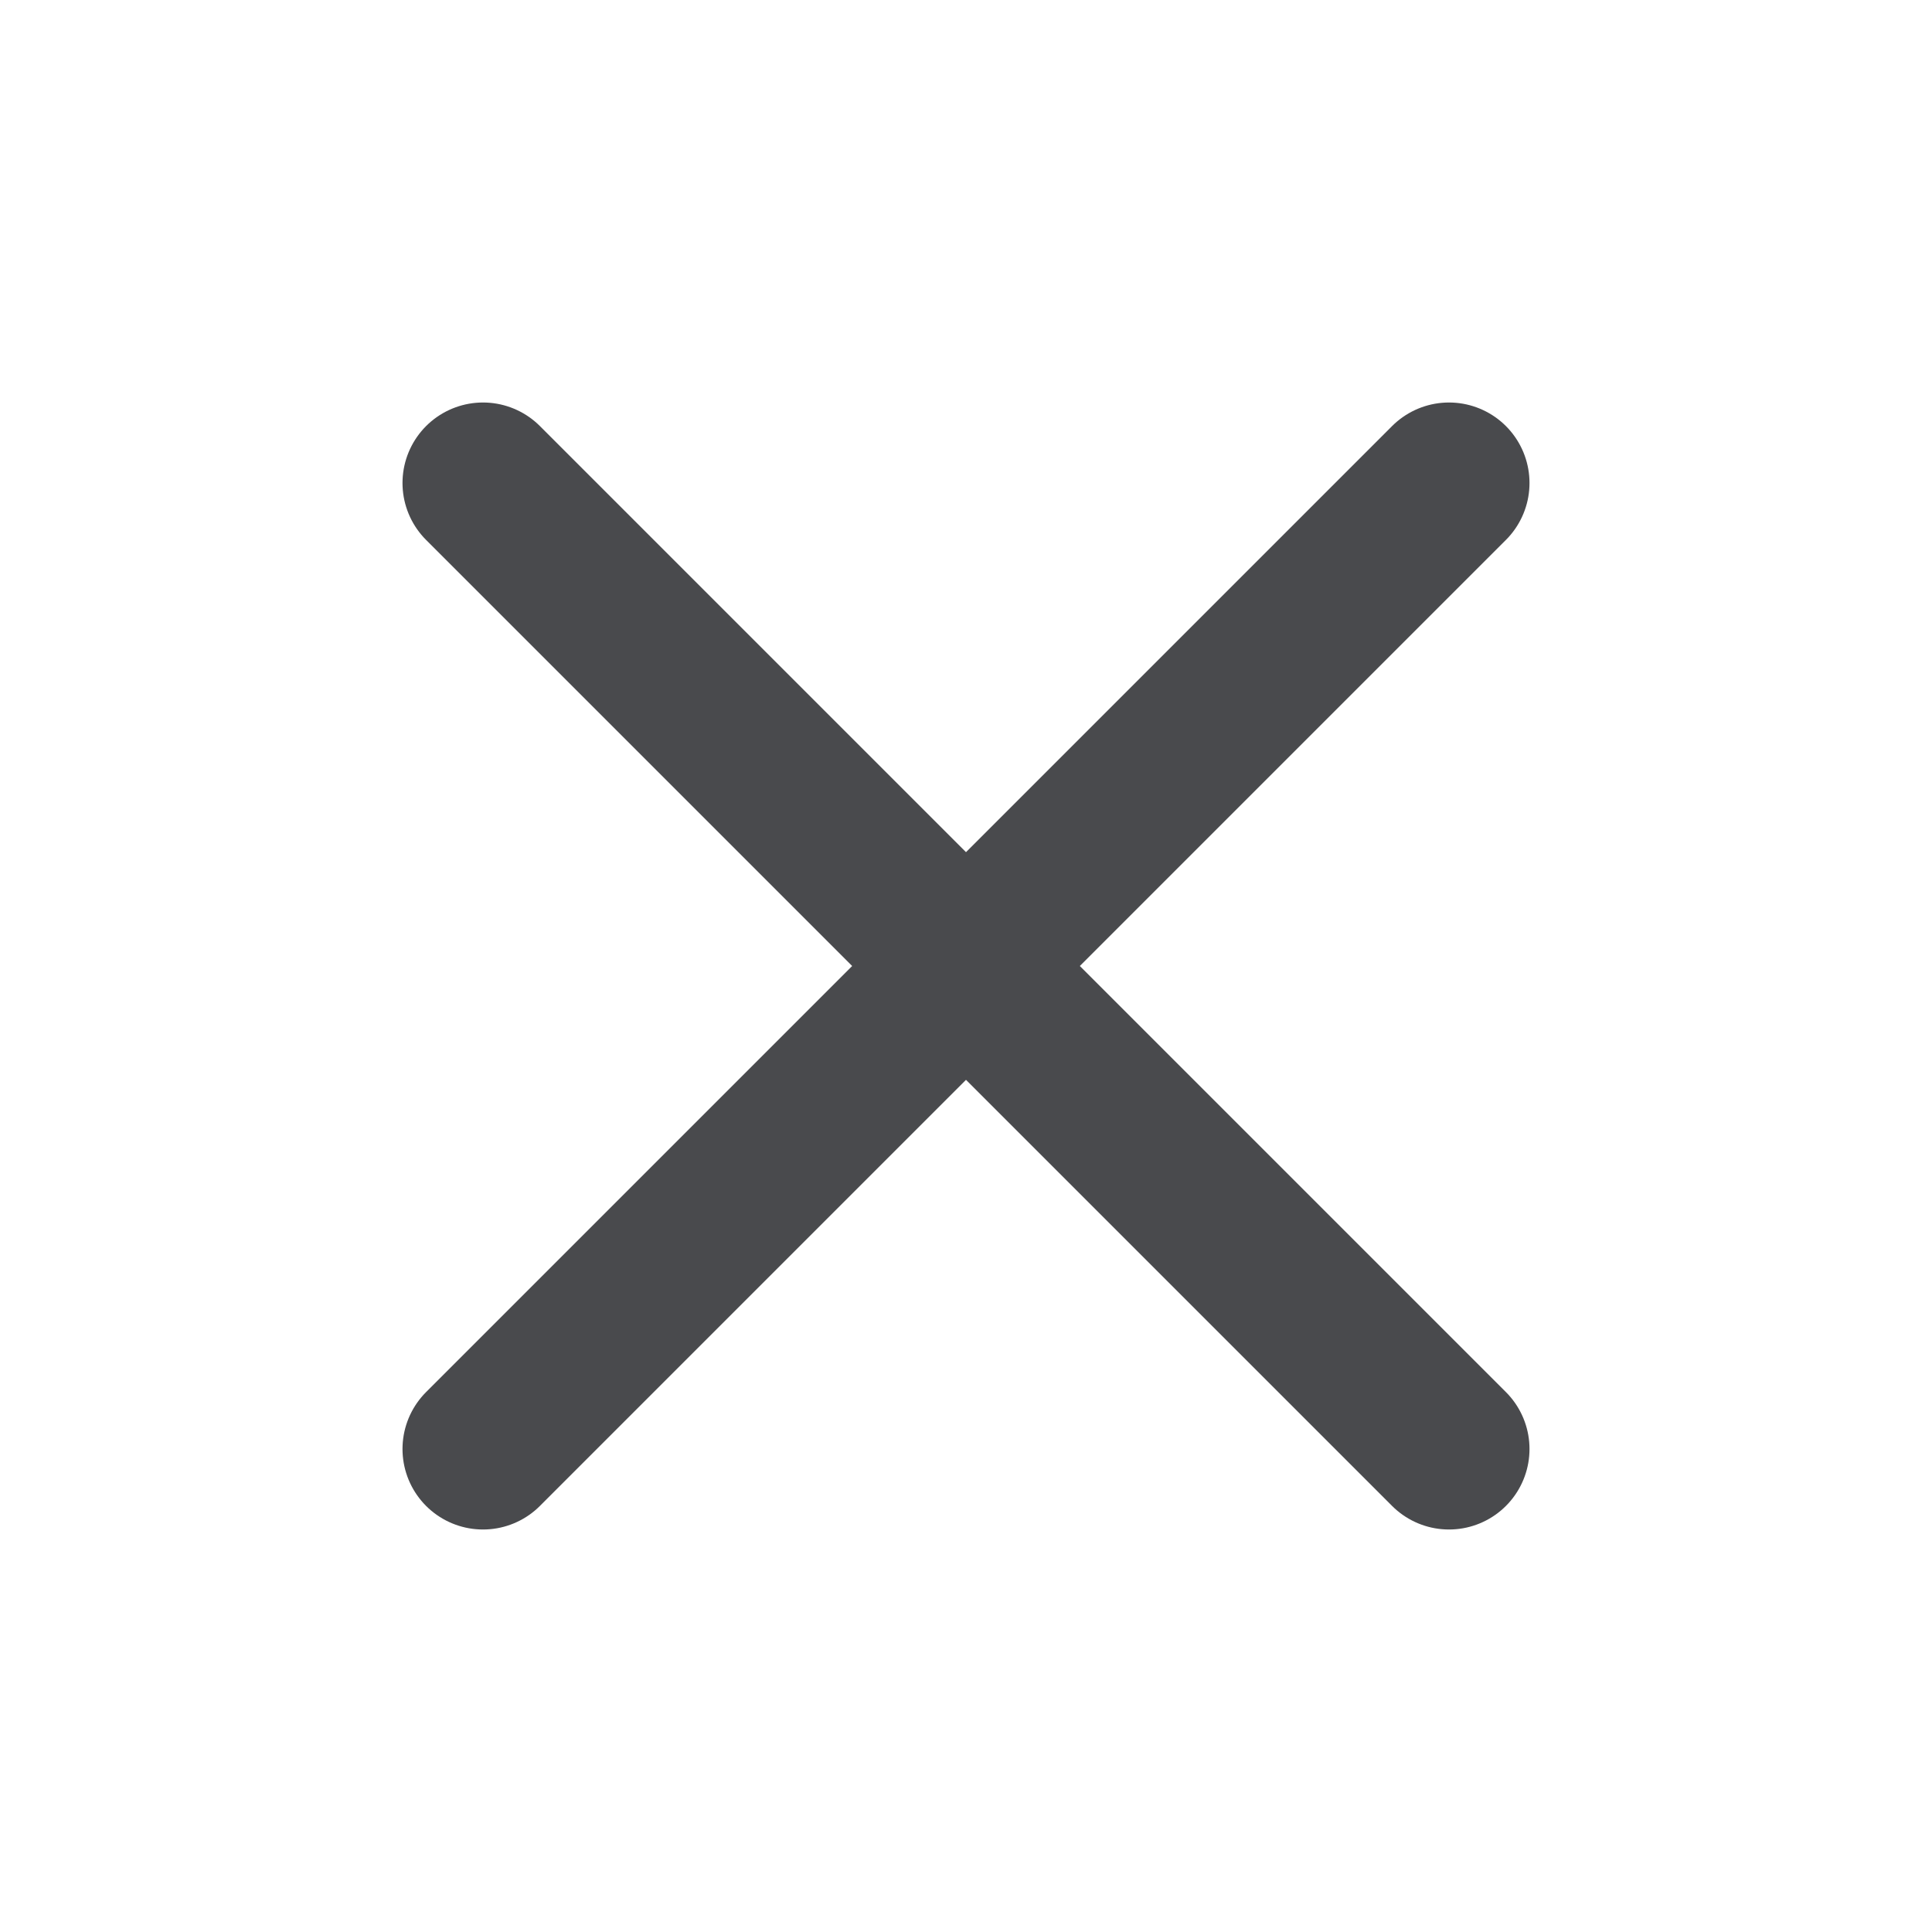
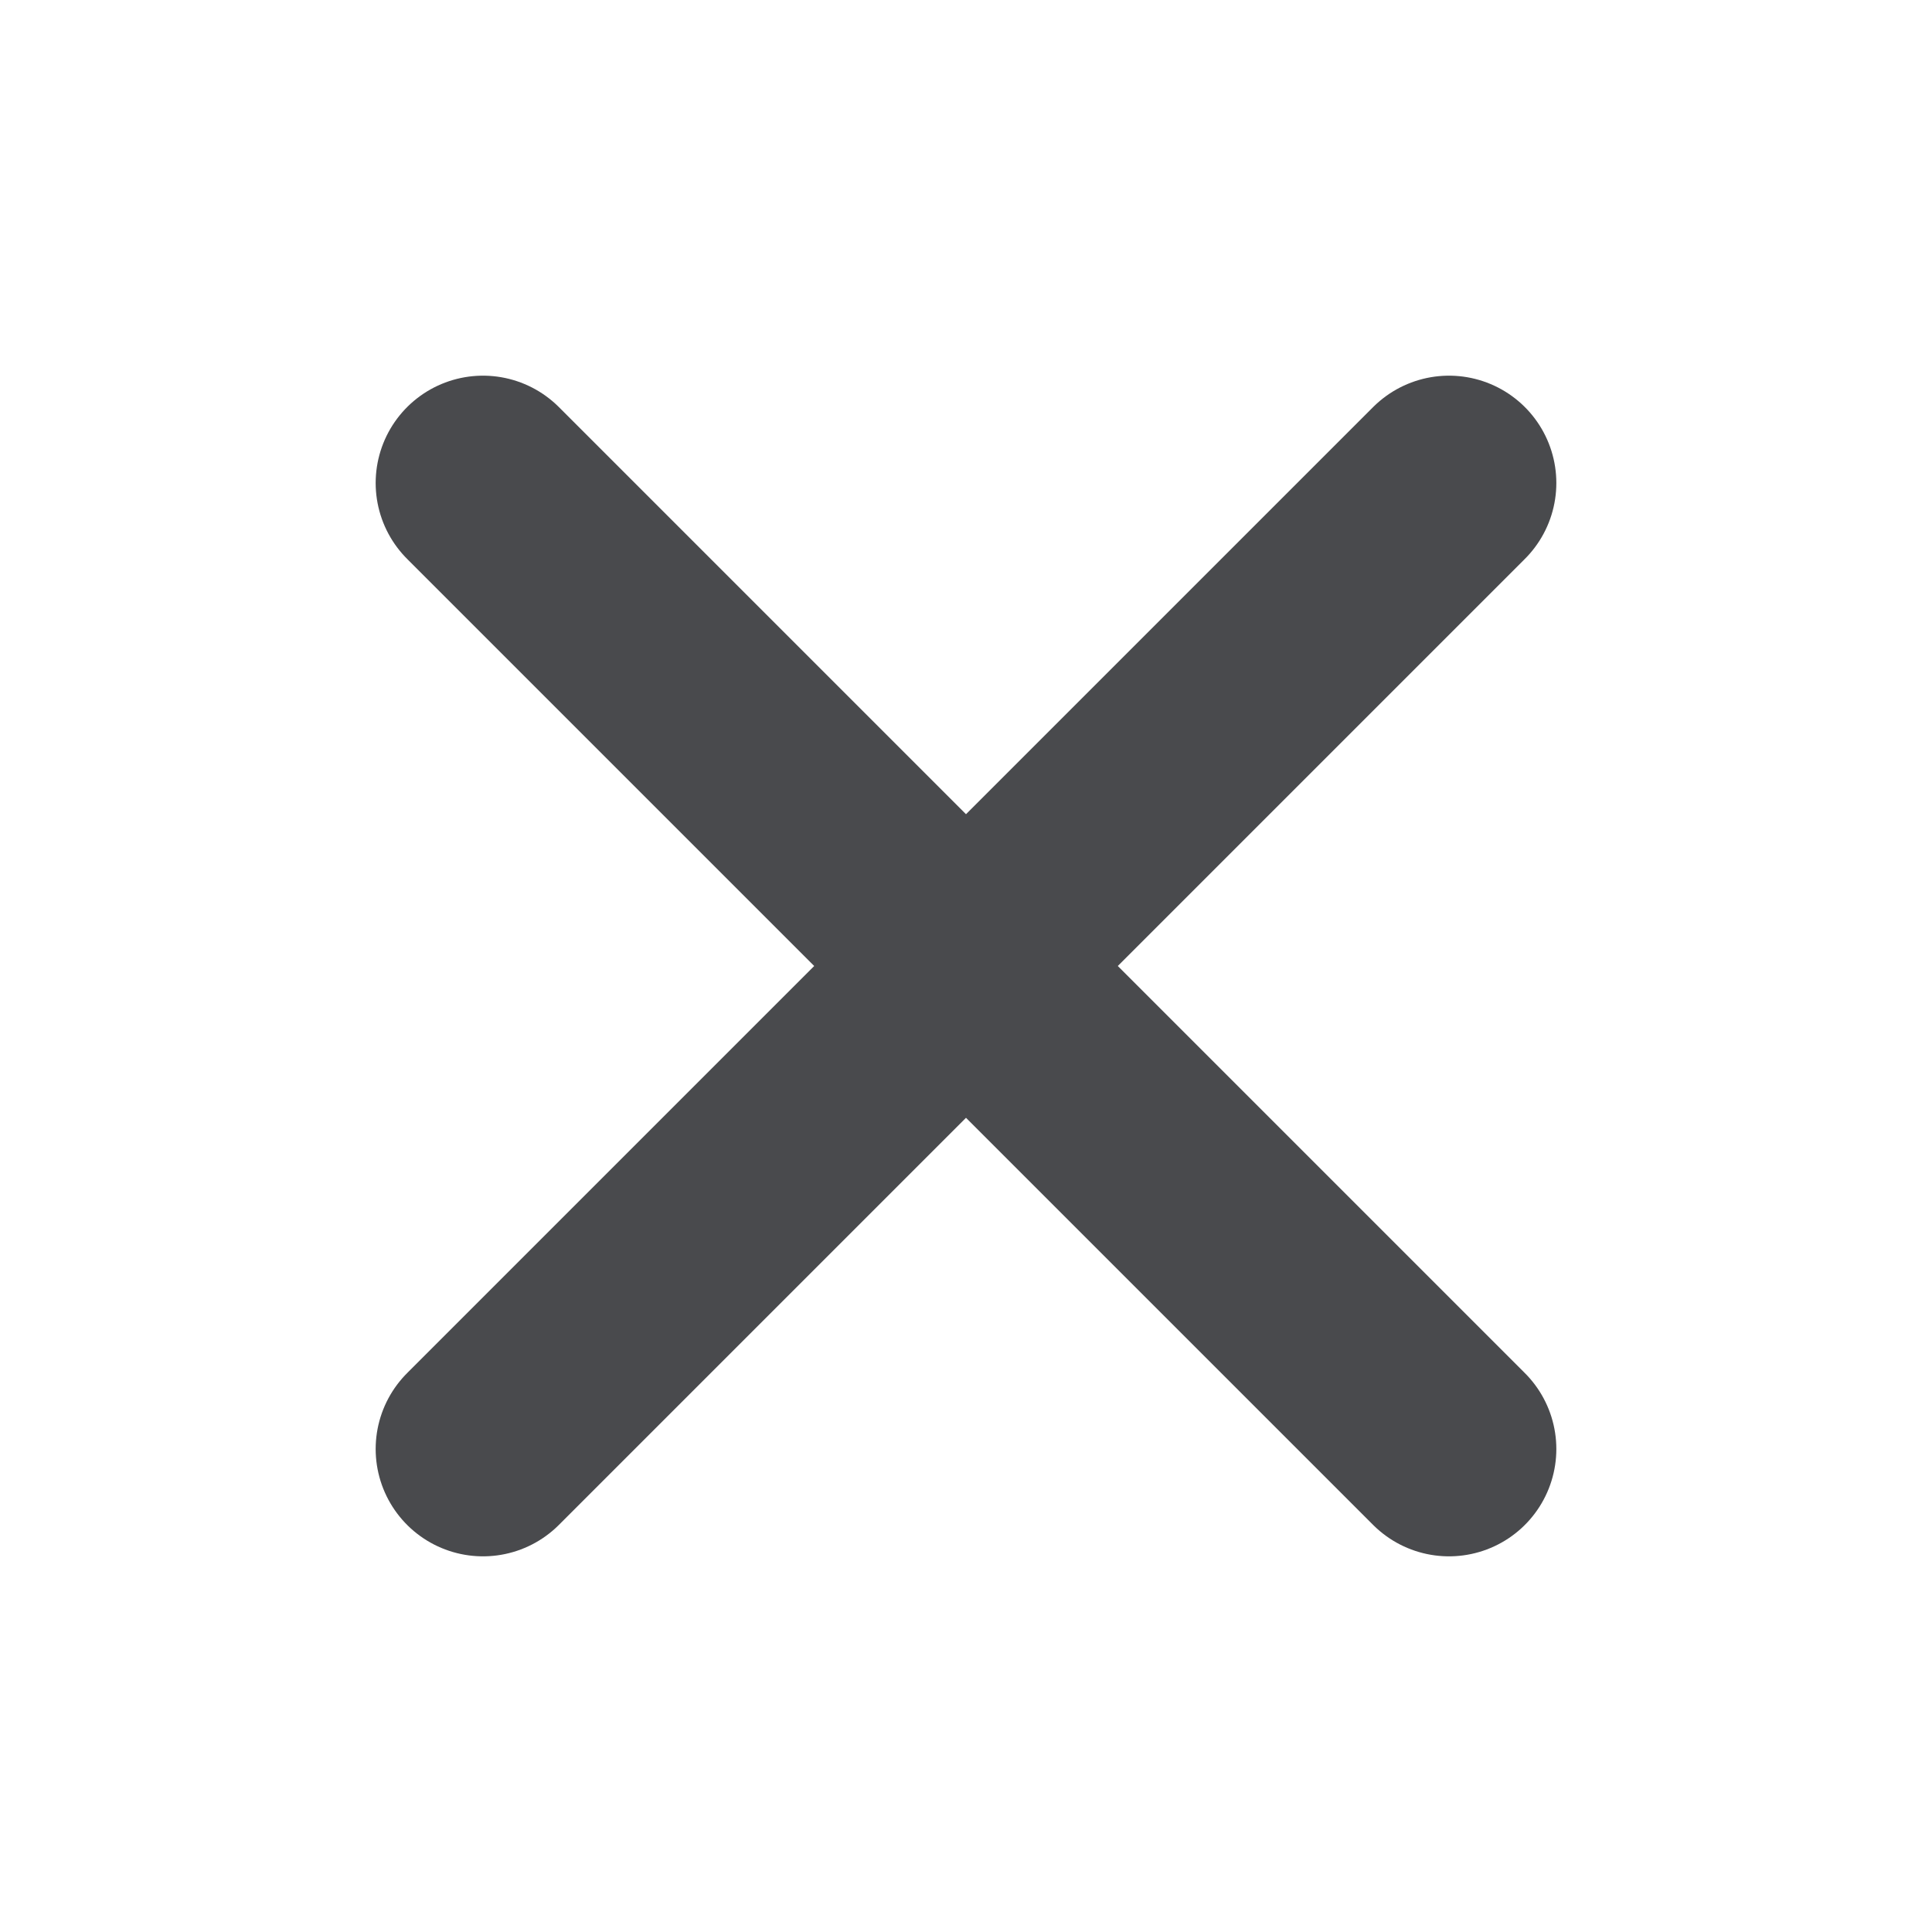
- <svg xmlns="http://www.w3.org/2000/svg" width="24" height="24">
+ <svg xmlns="http://www.w3.org/2000/svg" width="18" height="18" viewBox="0 0 18 18">
  <g stroke="#494A4D" stroke-width="2" fill="none" fill-rule="evenodd" stroke-linecap="round">
-     <path d="M18 6 6 18M6 6l12 12" />
+     <path d="m13.5 4.5-9 9M4.5 4.5l9 9" />
  </g>
</svg>
